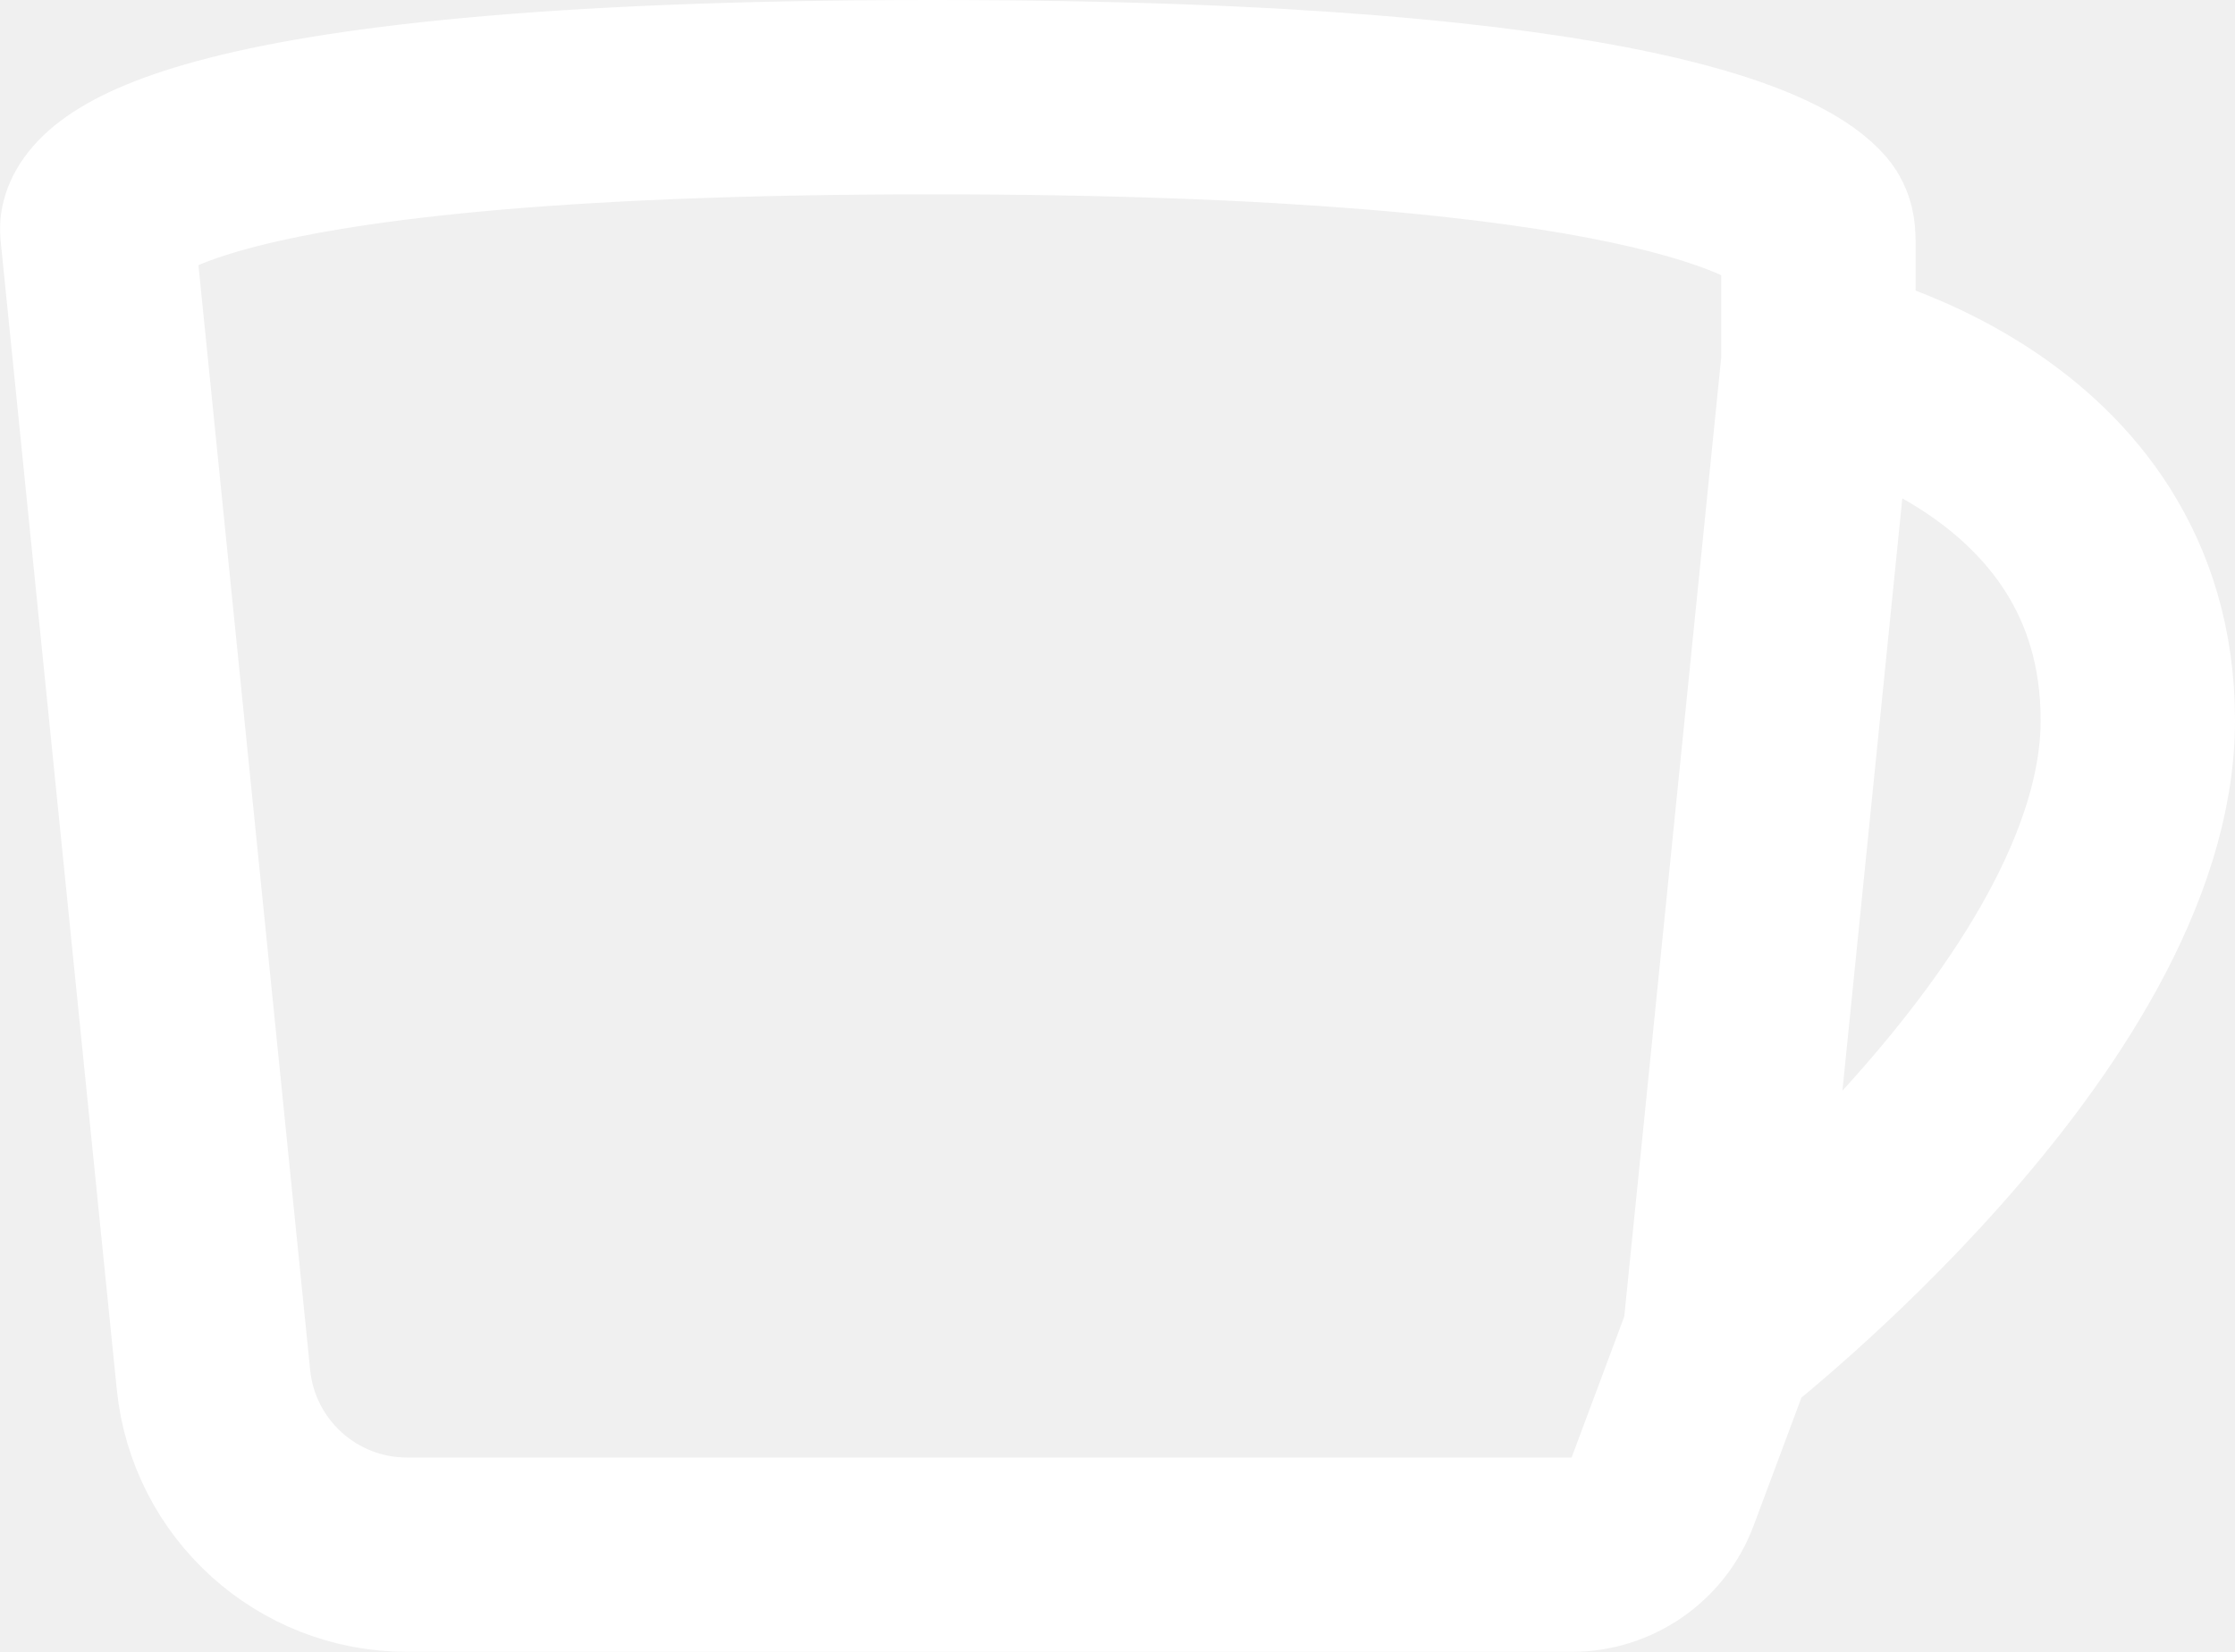
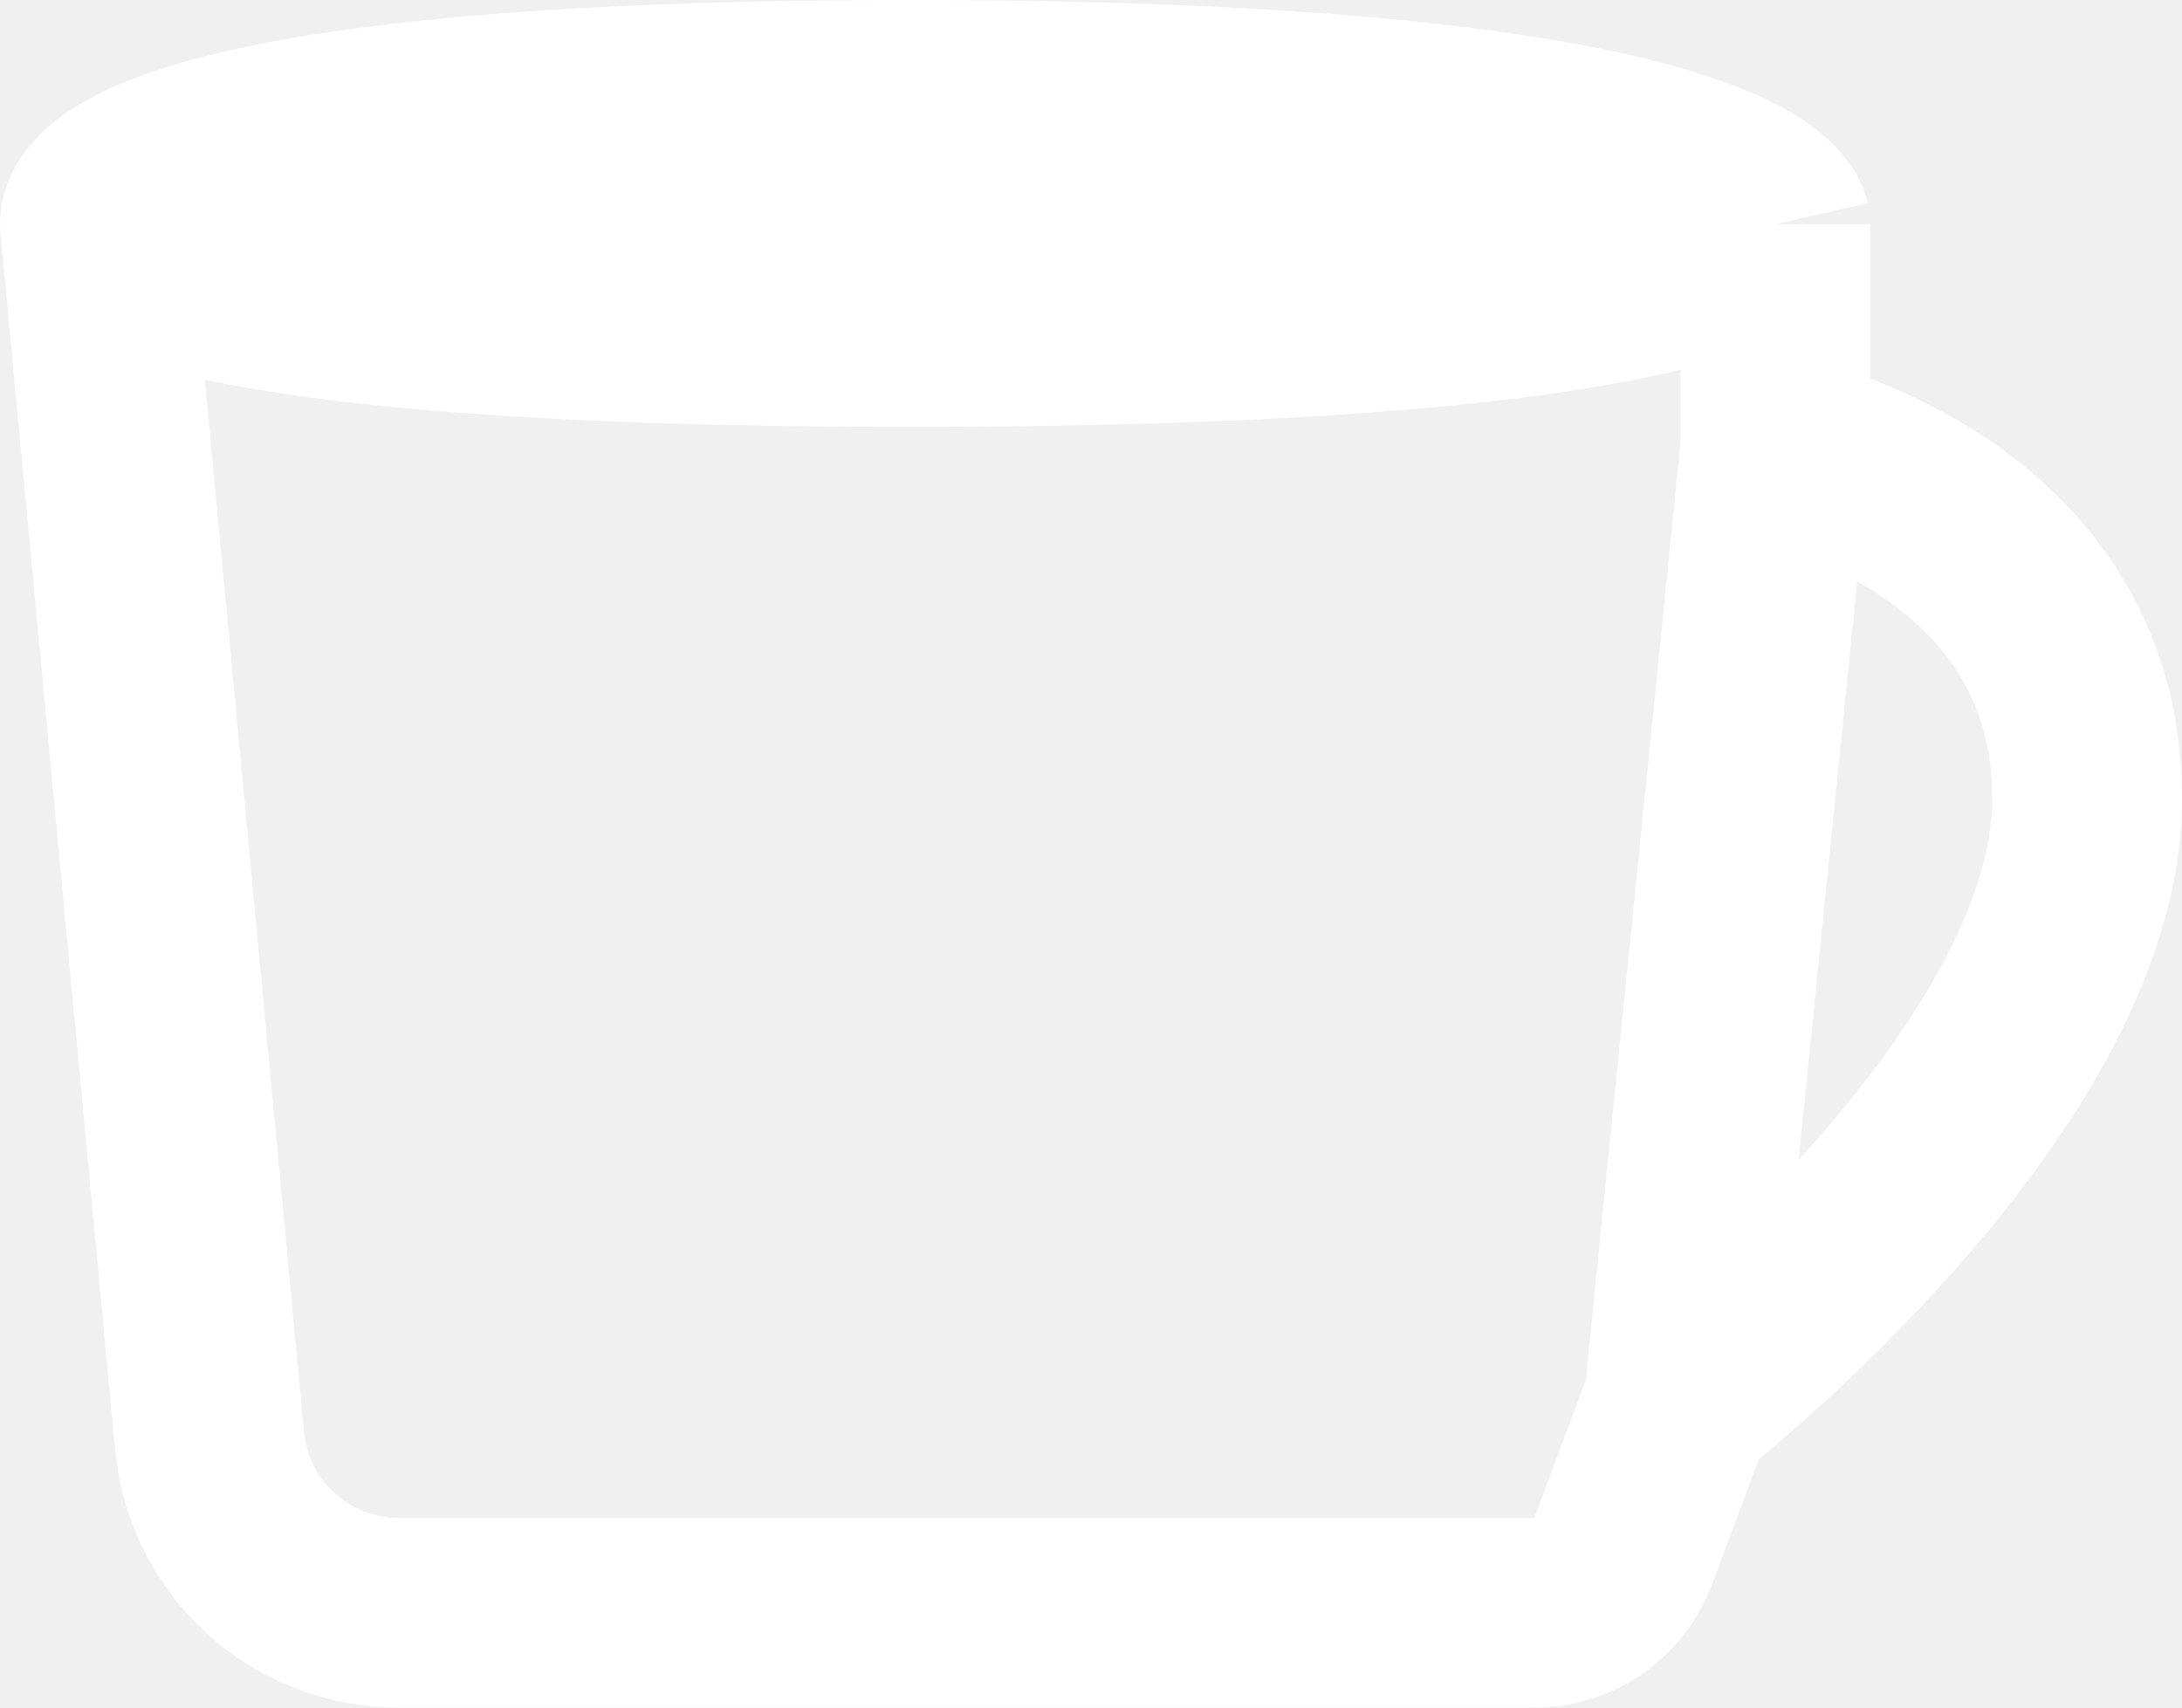
- <svg xmlns="http://www.w3.org/2000/svg" width="23" height="17" viewBox="0 0 23 17" fill="none">
-   <path d="M17.697 13.778L17.11 15.35C16.965 15.741 16.591 16 16.174 16H4.187C3.161 16 2.301 15.223 2.197 14.201L1.003 2.393C1.001 2.373 0.999 2.354 1.002 2.335C1.03 2.138 1.544 1 9.591 1C16.983 1 18.392 1.96 18.655 2.269C18.703 2.326 18.713 2.401 18.713 2.476V3.727M17.697 13.778C17.697 13.778 22 10.444 22 7.414C22 4.384 18.713 3.727 18.713 3.727M17.697 13.778L18.713 3.727" stroke="white" stroke-width="2" />
+ <svg xmlns="http://www.w3.org/2000/svg" width="23" height="18" viewBox="0 0 23 18" fill="none">
+   <path d="M1.001 2.364L2.209 15.188C2.305 16.215 3.168 17 4.2 17H16.174C16.591 17 16.965 16.741 17.11 16.35L17.697 14.778M1.001 2.364C1.001 2.364 0.78 1 9.591 1C18.402 1 18.713 2.364 18.713 2.364M1.001 2.364C1.001 2.364 0.78 3.5 9.591 3.5C18.402 3.5 18.713 2.364 18.713 2.364M1.001 2.364C1.001 2.364 0.78 2.364 9.591 2.364C18.402 2.364 18.713 2.364 18.713 2.364M18.713 2.364V4.727M17.697 14.778C17.697 14.778 22 11.444 22 8.414C22 5.384 18.713 4.727 18.713 4.727M17.697 14.778L18.713 4.727" stroke="white" stroke-width="2" />
</svg>
